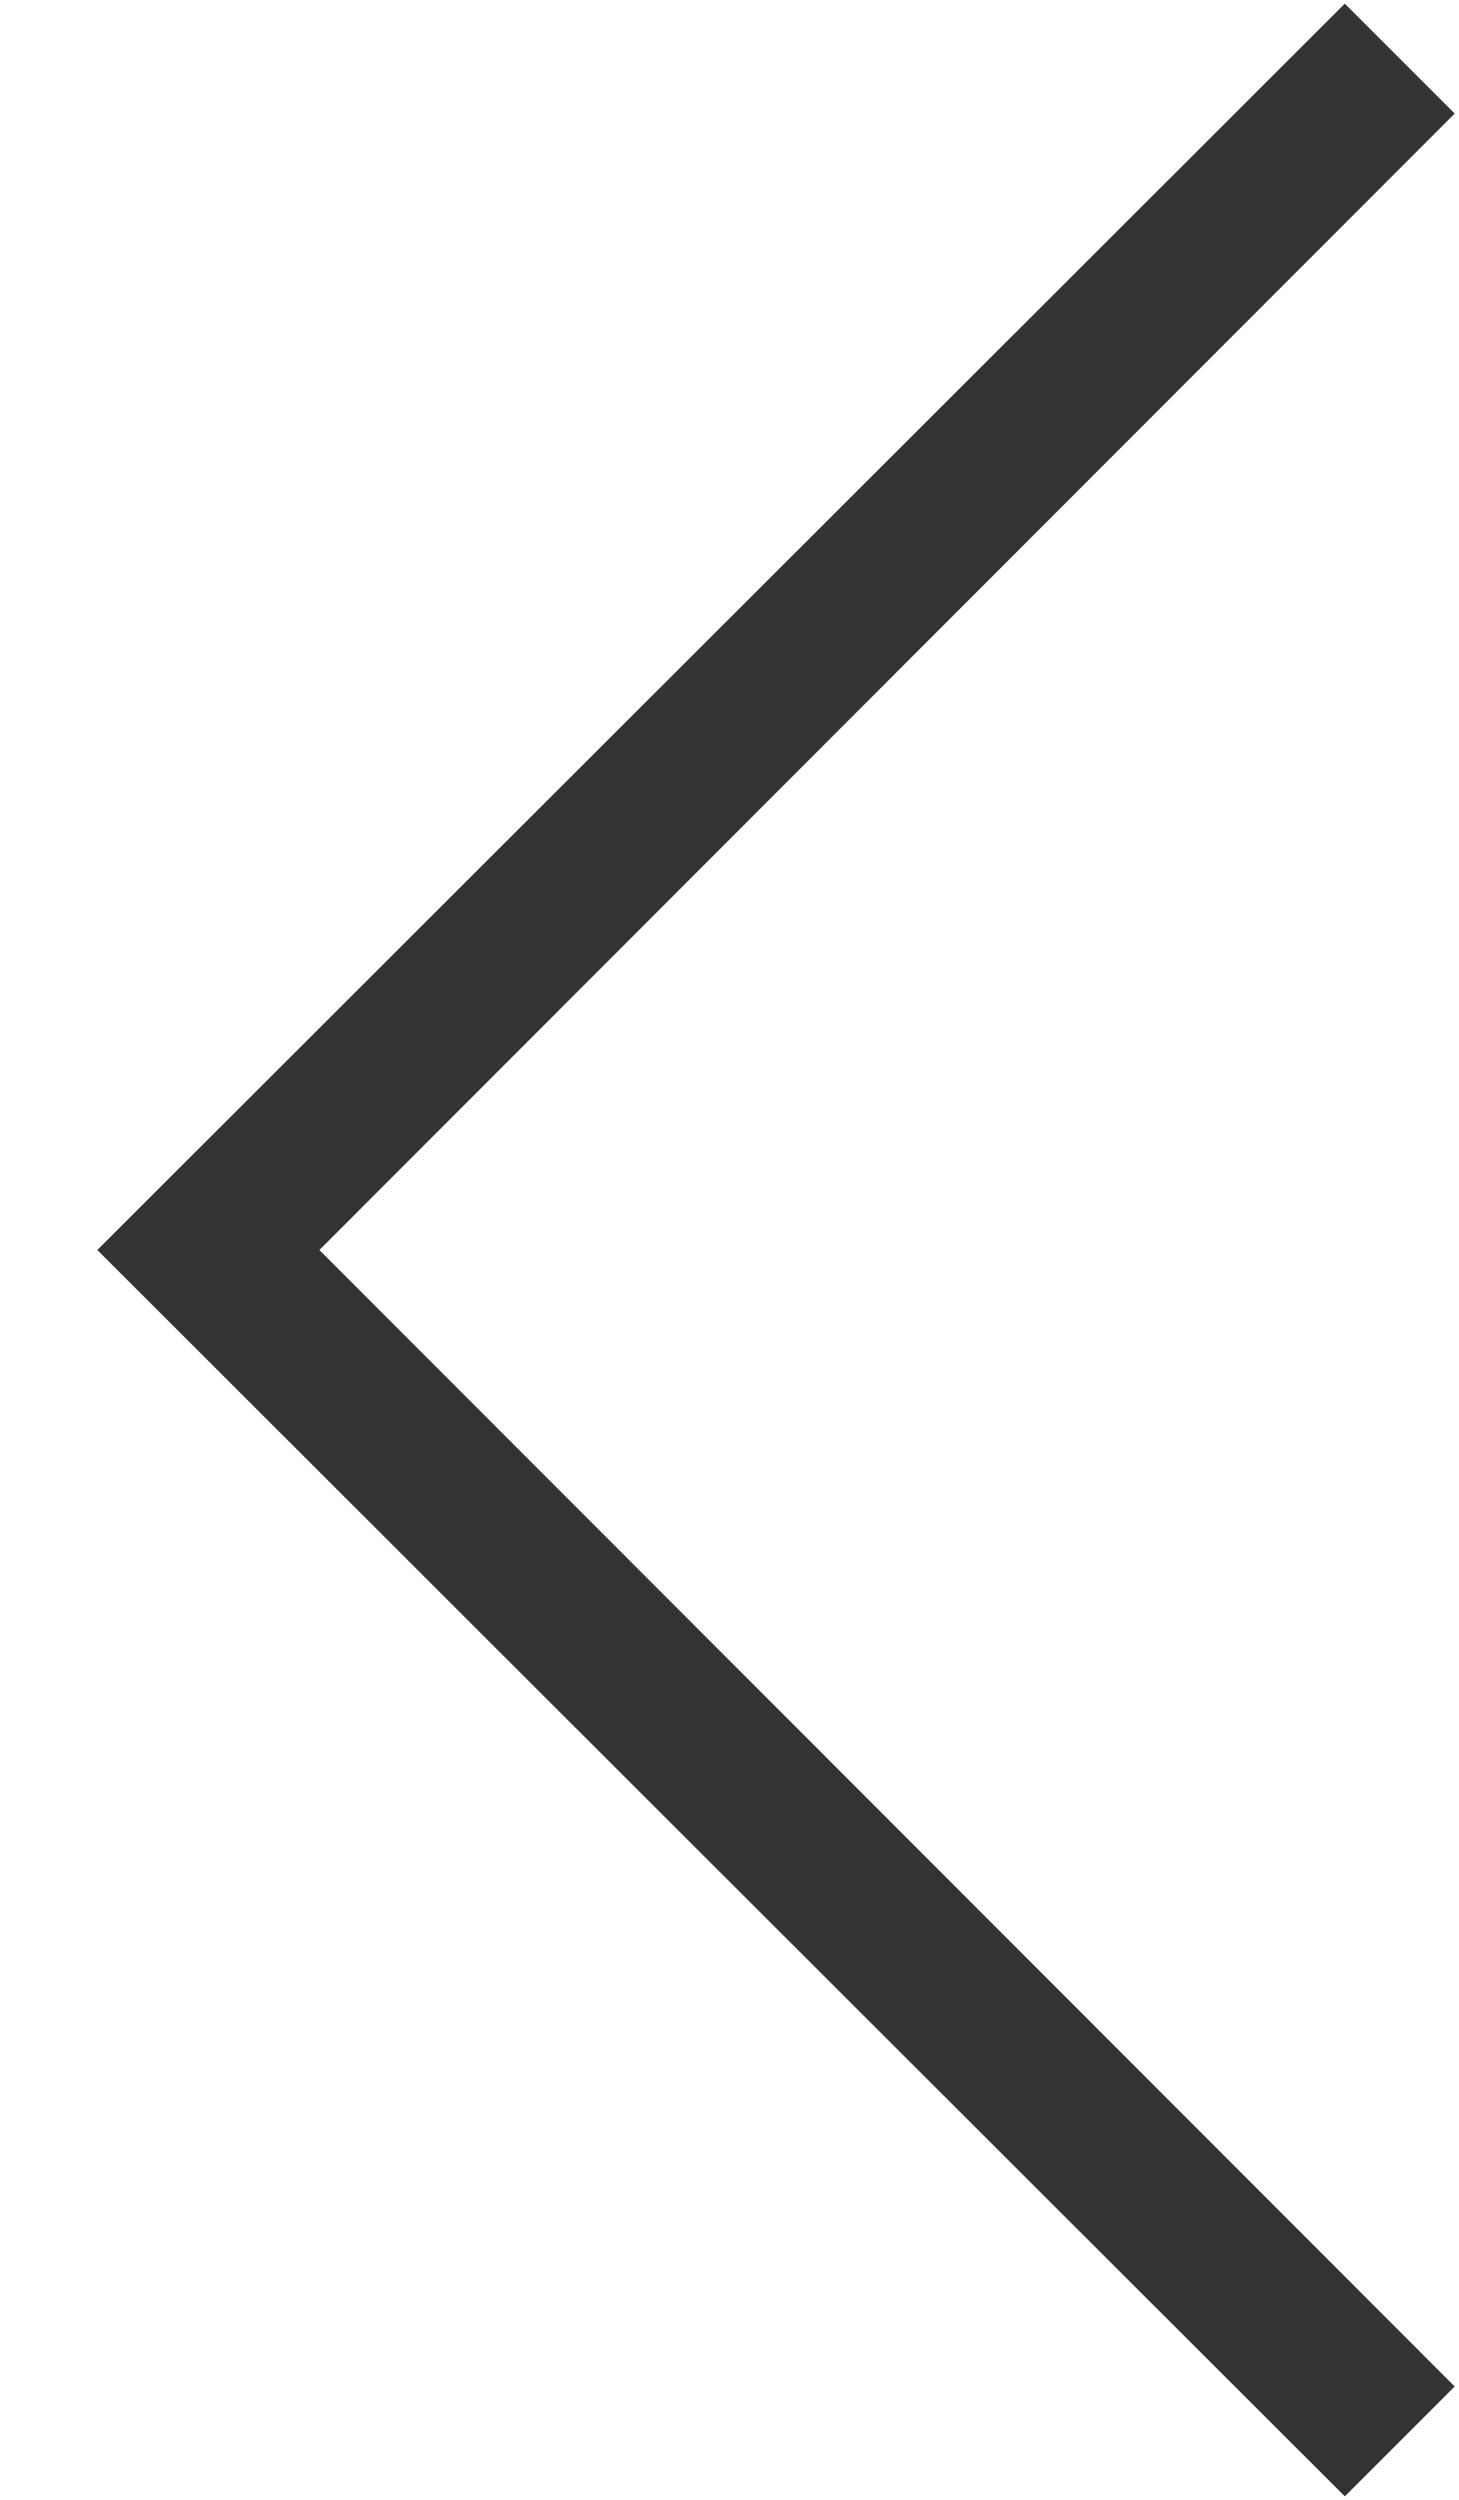
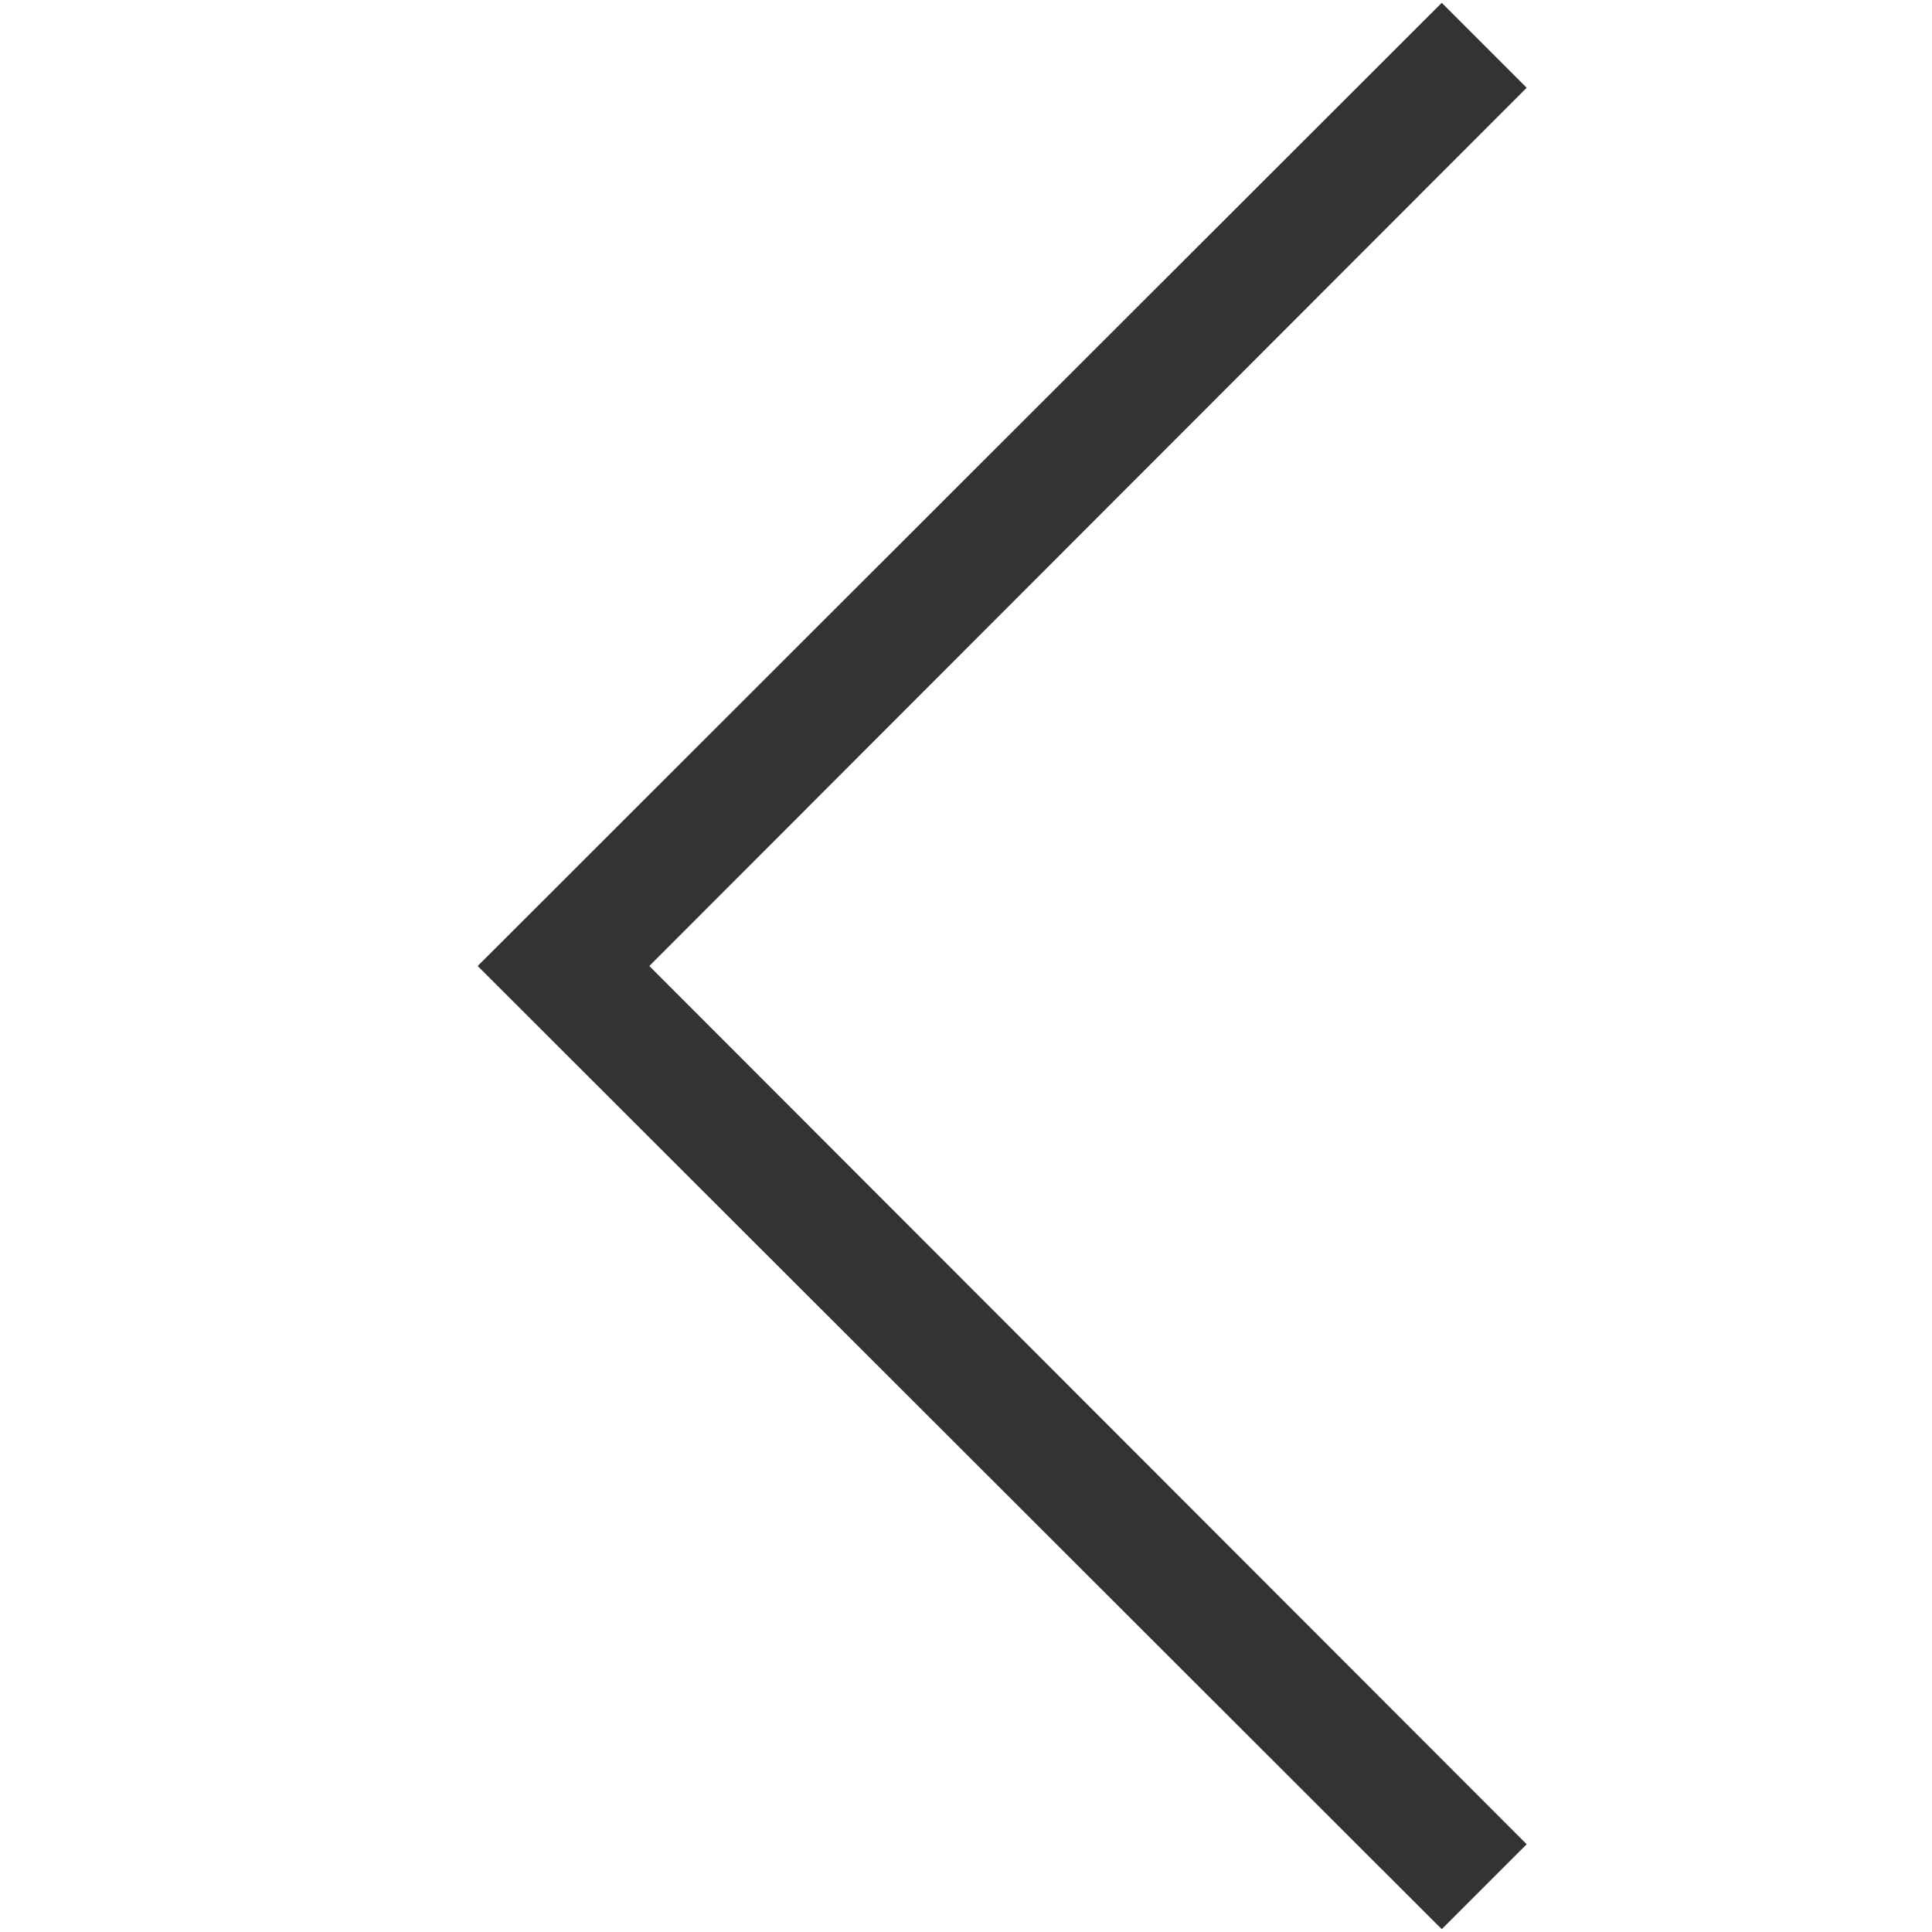
- <svg xmlns="http://www.w3.org/2000/svg" width="14" height="24" viewBox="0 0 14 24" fill="none">
+ <svg xmlns="http://www.w3.org/2000/svg" width="24" height="24" viewBox="0 0 14 24" fill="none">
  <path d="M12.91 23.965L0.934 12L12.91 0.035L13.965 1.09L3.066 12L13.965 22.91L12.91 23.965Z" fill="#333333" />
</svg>
